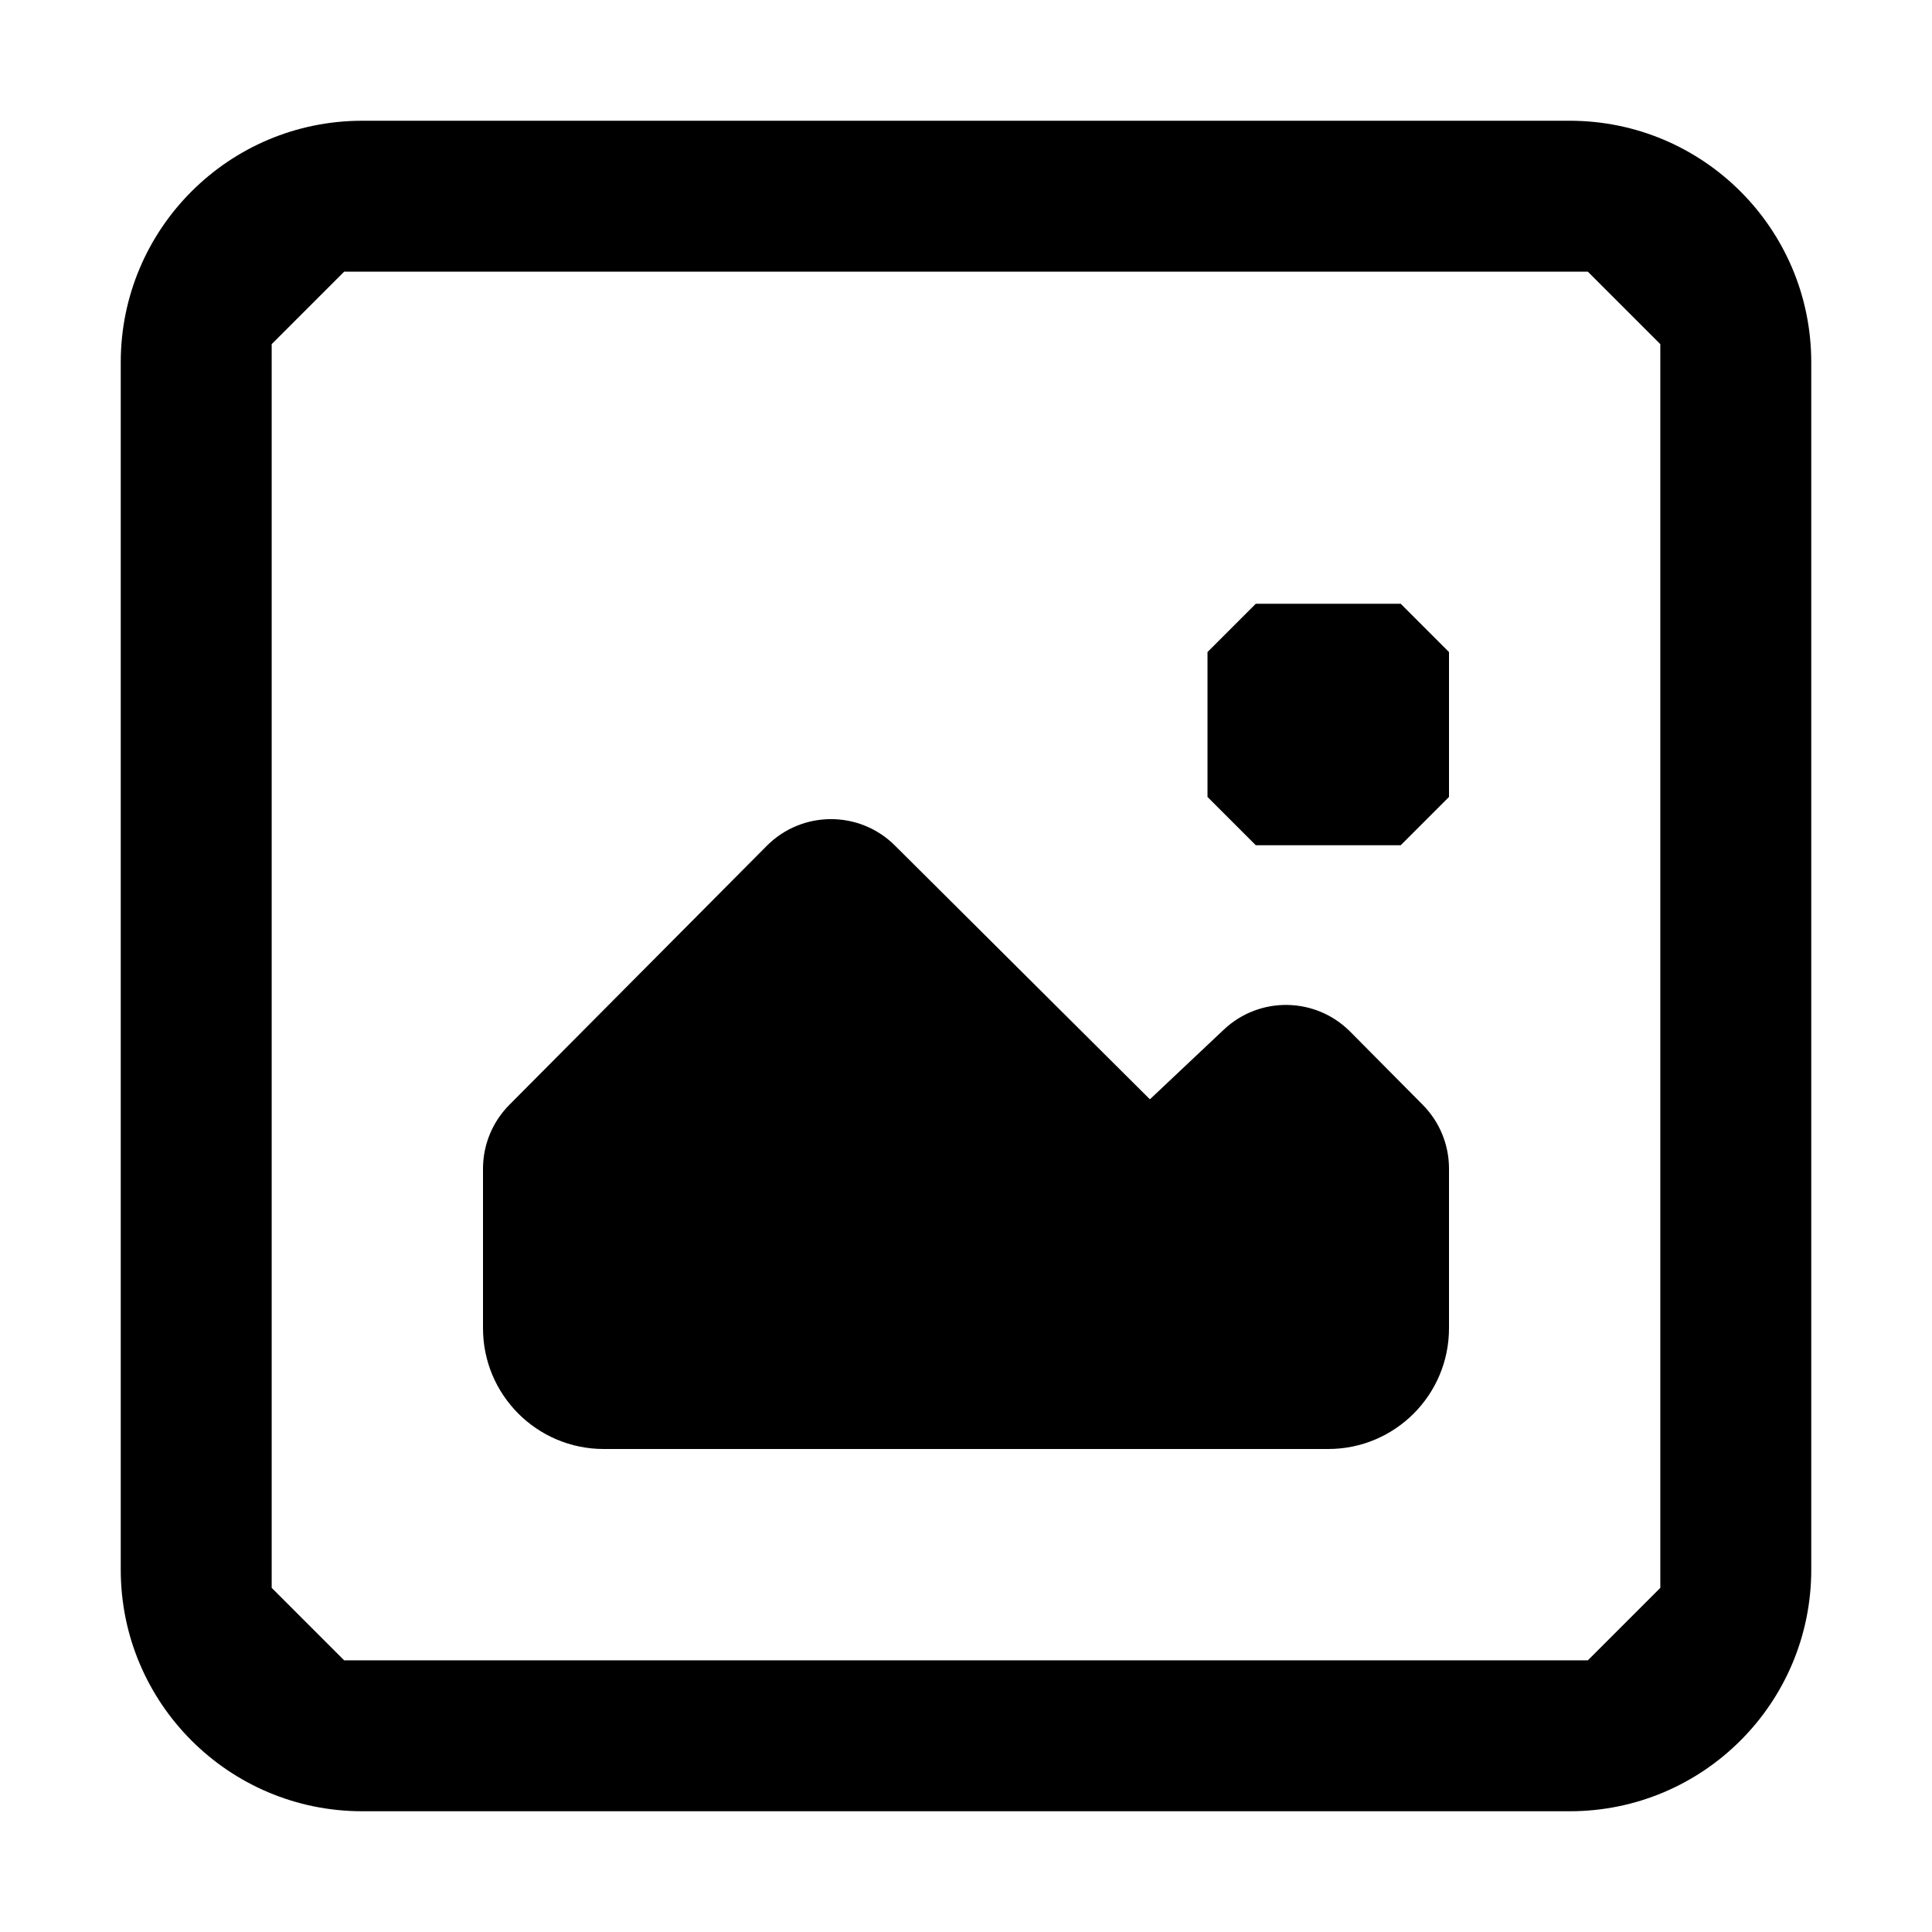
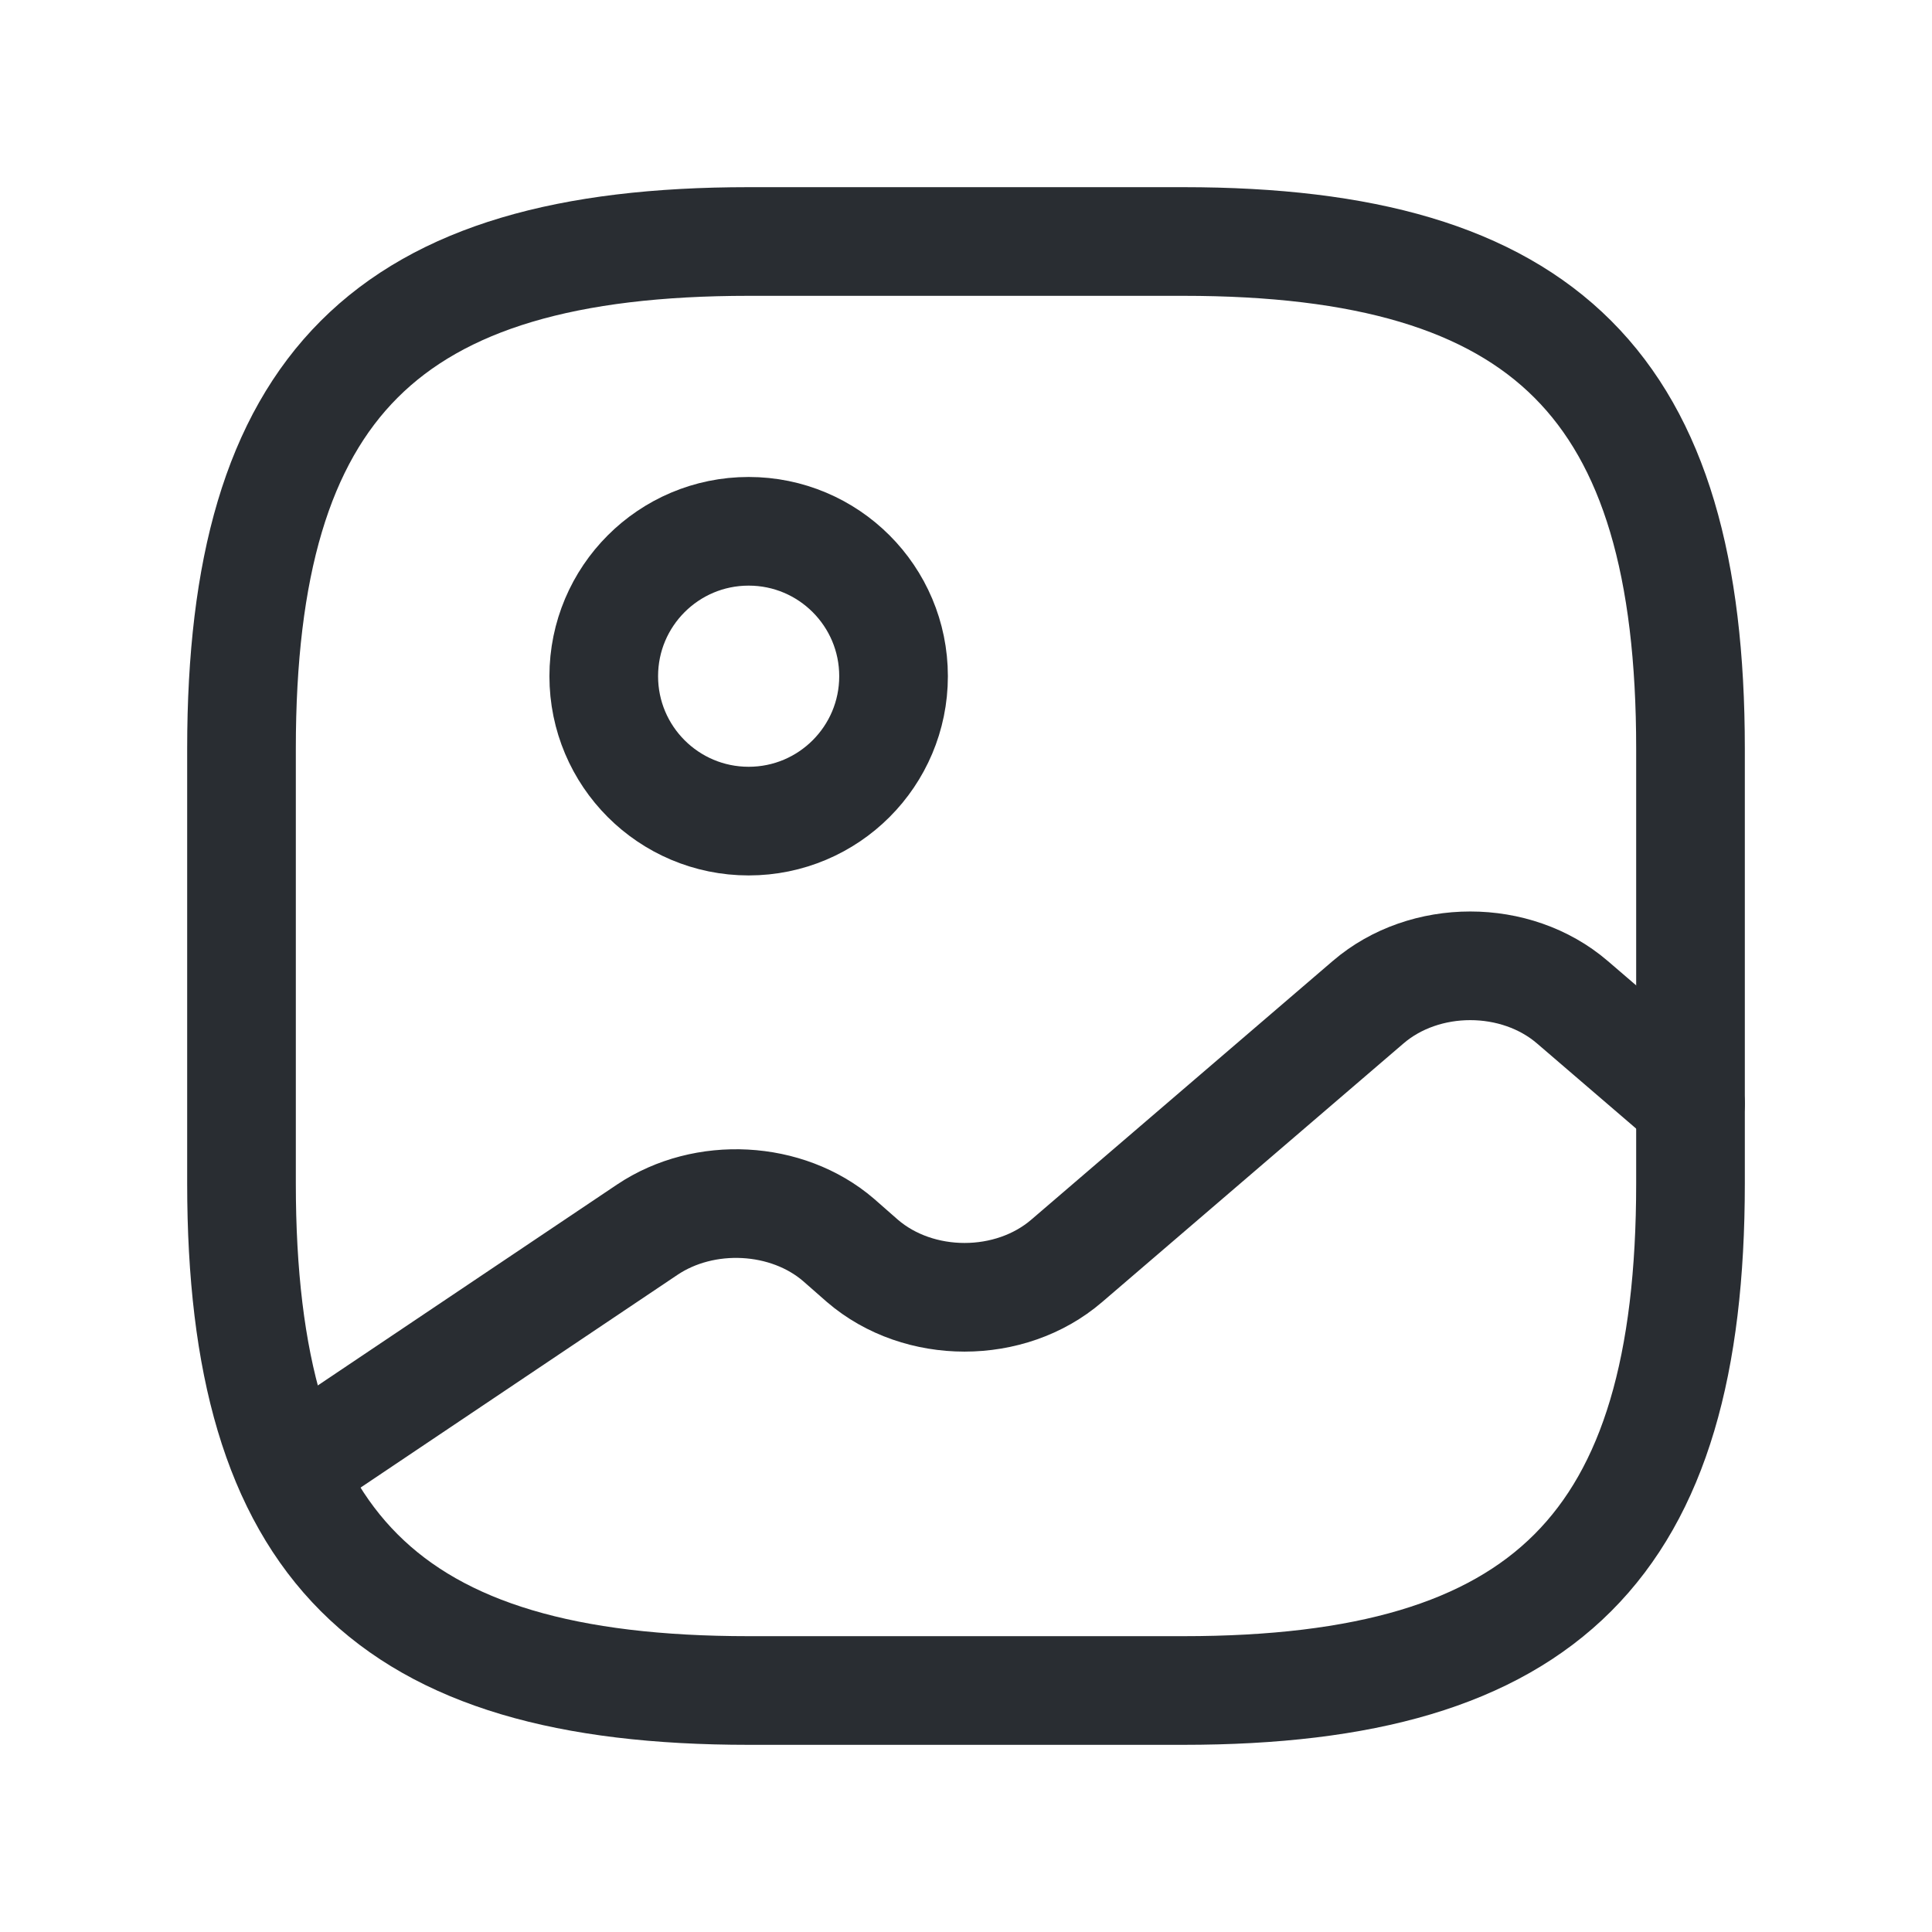
- <svg xmlns="http://www.w3.org/2000/svg" width="16" height="16" viewBox="0 0 16 16" fill="black">
-   <path d="M3 1a2 2 0 0 0-2 2l0 10a2 2 0 0 0 2 2l10 0a2 2 0 0 0 2-2l0-10a2 2 0 0 0-2-2L3 1zm10.75 12.15-.6.6-10.3 0-.6-.6 0-10.3.6-.6 10.3 0 .6.6 0 10.3z" />
-   <path d="m11 12-6 0a1 1 0 0 1-1-1l0-1.321a.75.75 0 0 1 .218-.529L6.35 7.005a.75.75 0 0 1 1.061-.003l2.112 2.102.612-.577a.75.75 0 0 1 1.047.017l.6.605a.75.75 0 0 1 .218.529L12 11a1 1 0 0 1-1 1z" />
-   <path d="m11.6 5-1.2 0-.4.4 0 1.2.4.4 1.2 0 .4-.4 0-1.2z" />
+ <svg xmlns="http://www.w3.org/2000/svg" width="50" height="50" viewBox="0 0 50 50">
+   <g stroke="#292D32" stroke-dasharray="0,0" stroke-linecap="round" stroke-linejoin="round" stroke-width="2.812" fill="none" fill-rule="evenodd">
+     <path d="M30.625 43.75C40 43.75 43.75 40 43.75 30.625v-11.25C43.75 10 40 6.25 30.625 6.25h-11.25C10 6.25 6.25 10 6.25 19.375v11.25C6.25 40 10 43.75 19.375 43.75h11.25z" />
+     <path d="M19.375 21.25a3.75 3.75 0 1 1 0-7.5 3.75 3.75 0 0 1 0 7.5zM7.506 38.031l9.244-6.206c1.481-.994 3.619-.881 4.95.263l.619.543c1.462 1.257 3.825 1.257 5.287 0l7.8-6.693c1.463-1.257 3.825-1.257 5.288 0l3.056 2.625" />
+   </g>
</svg>
